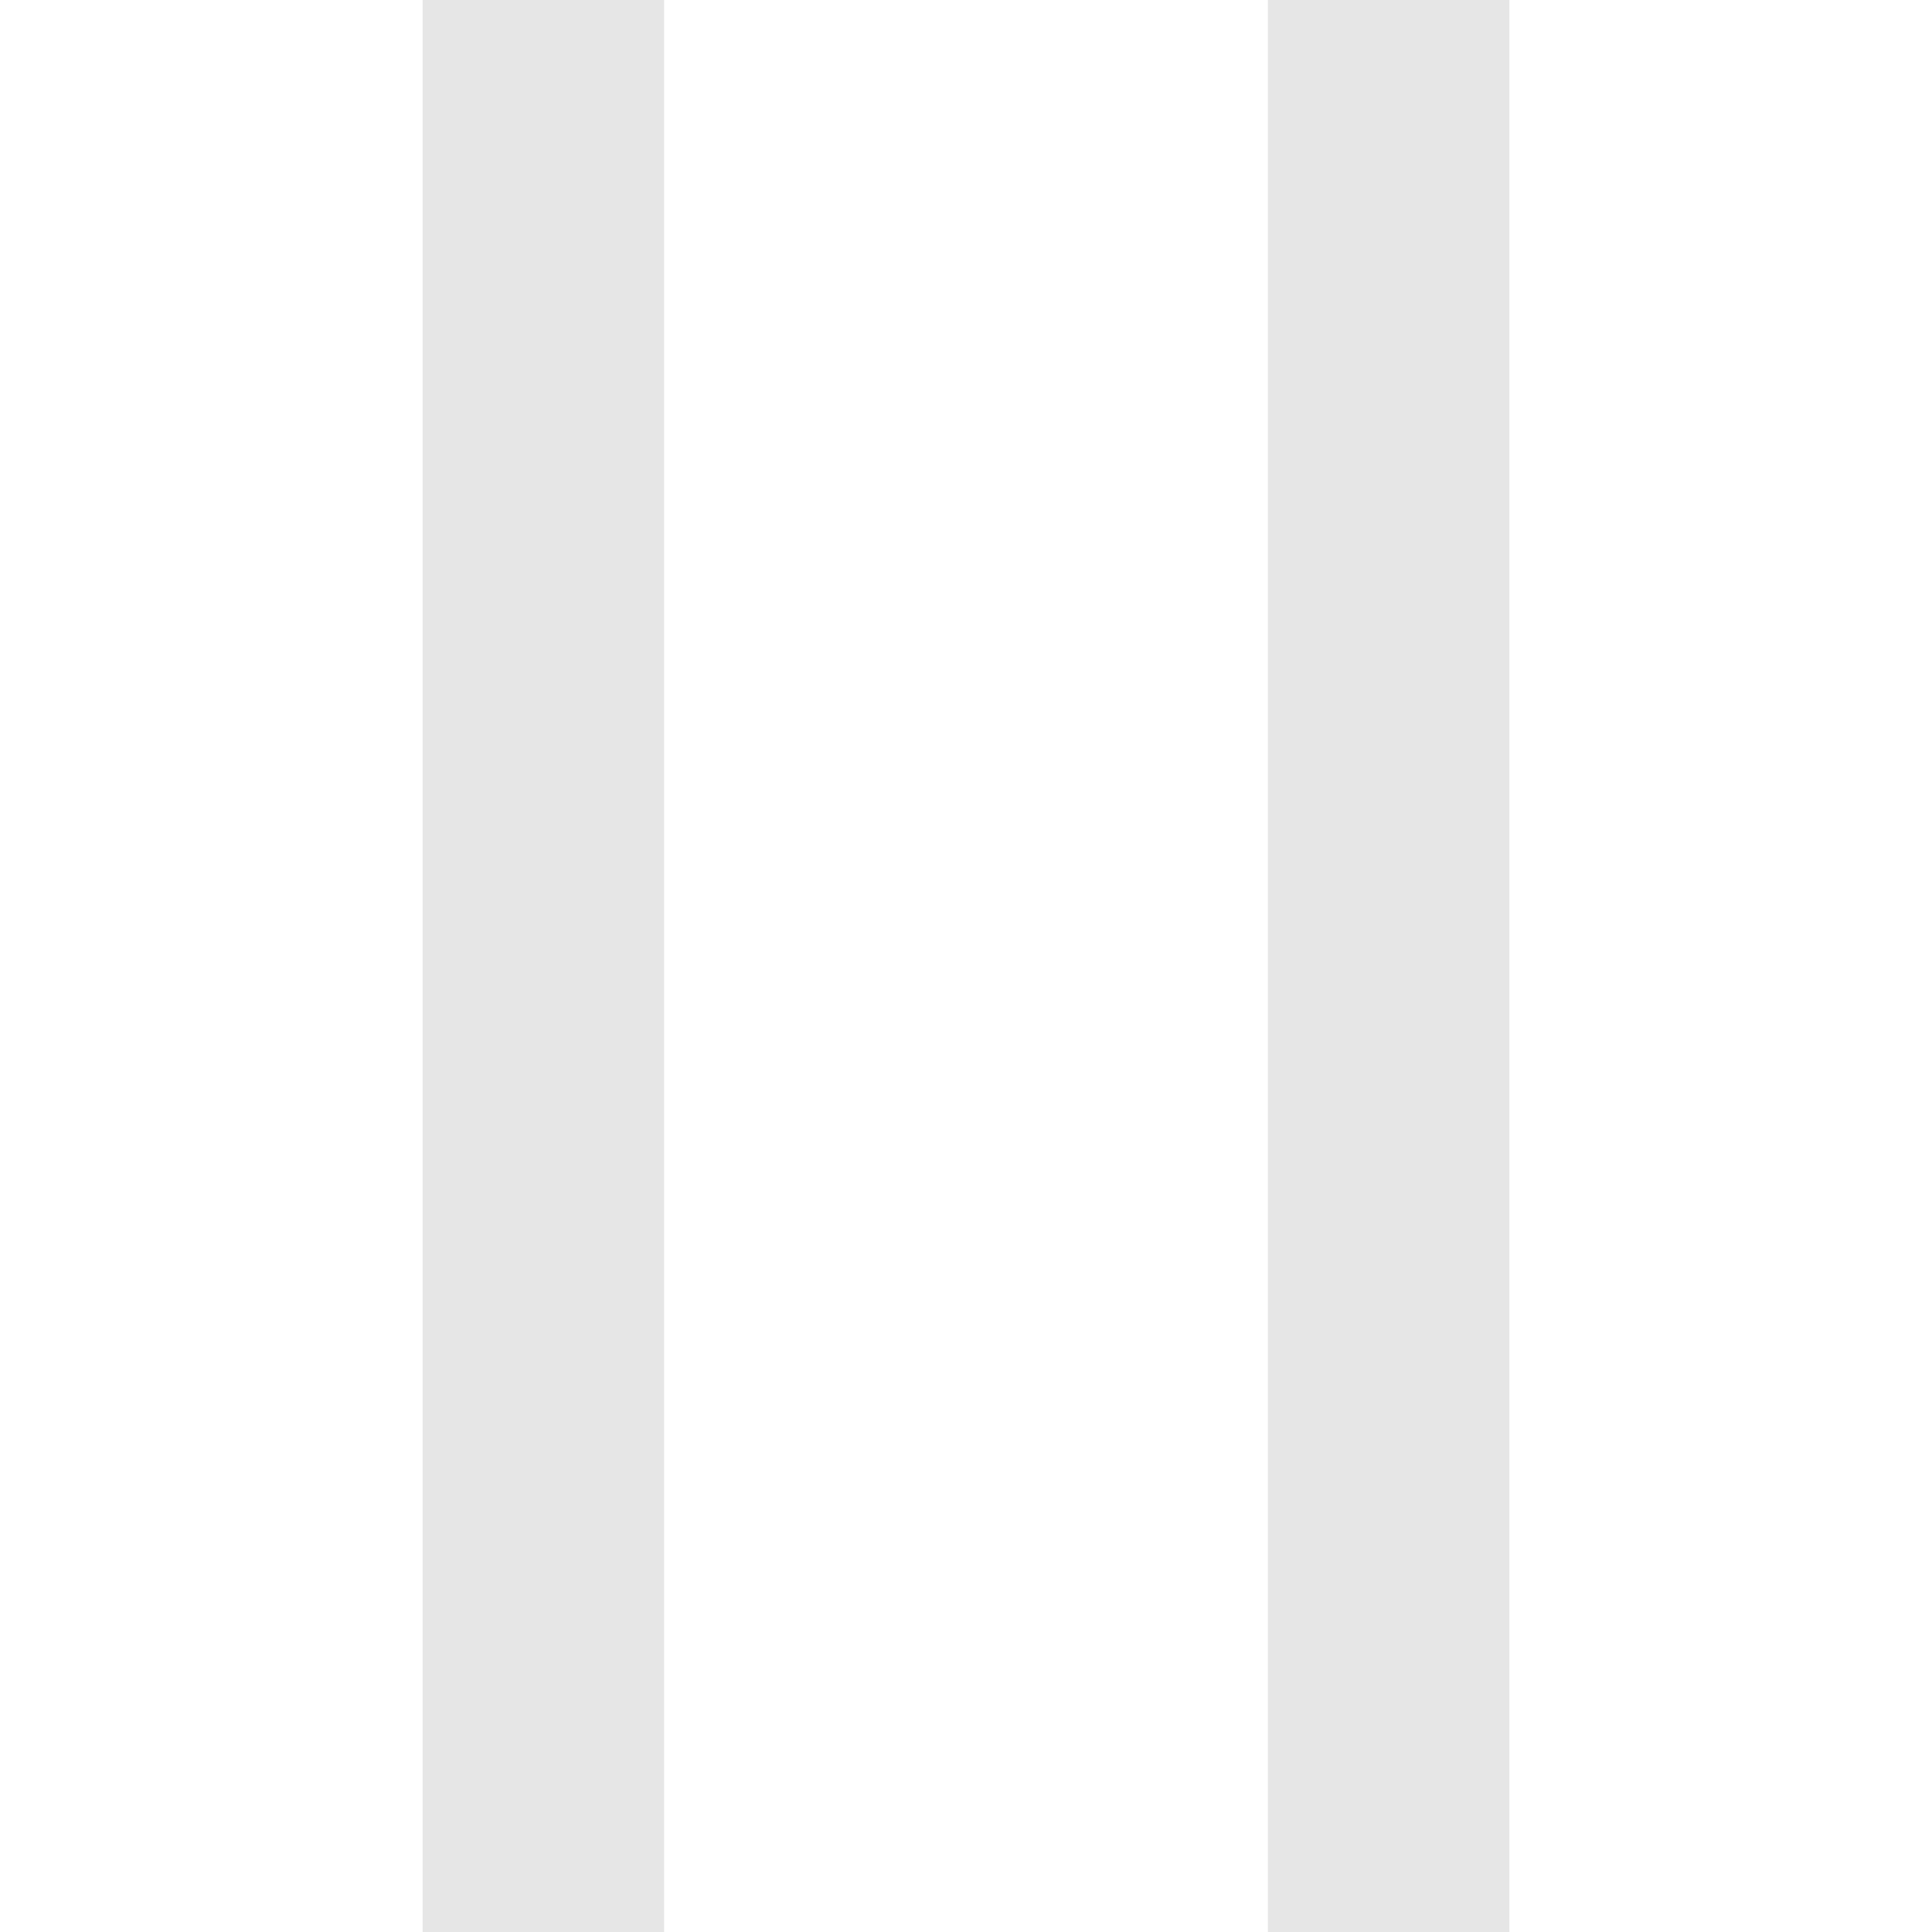
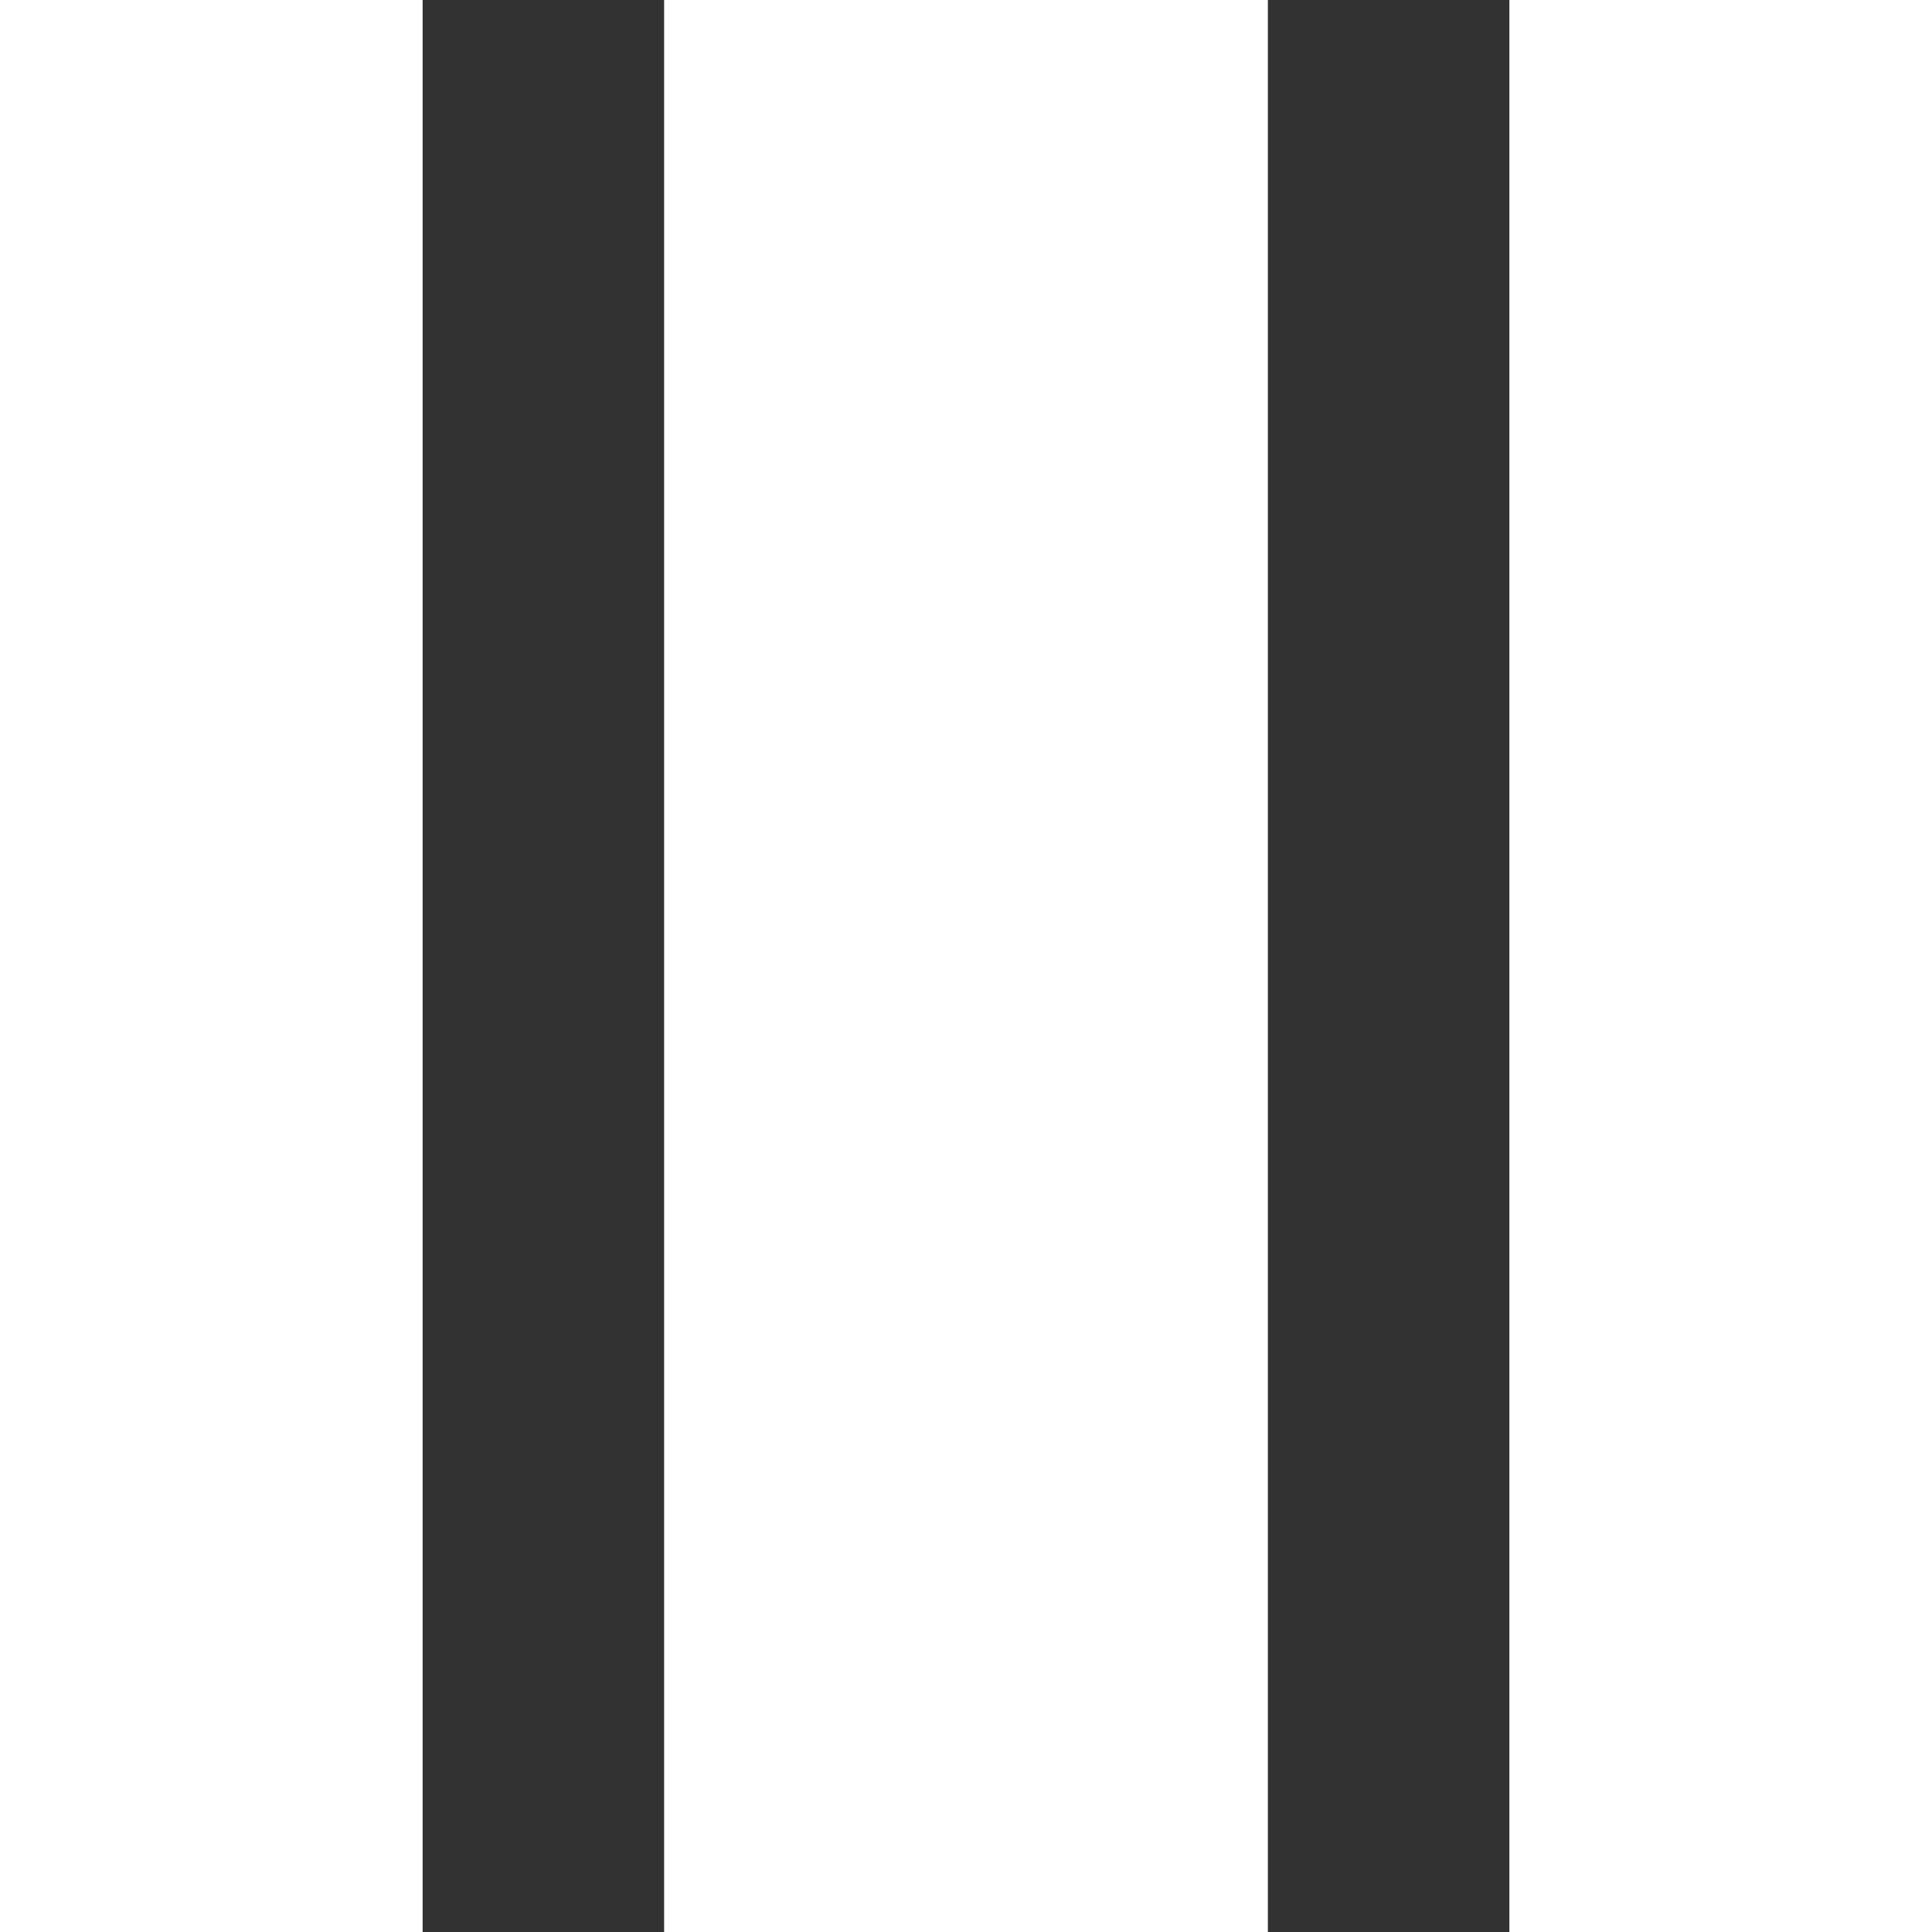
<svg xmlns="http://www.w3.org/2000/svg" version="1.1" id="Layer_1" x="0px" y="0px" viewBox="0 0 64 64" enable-background="new 0 0 64 64" xml:space="preserve">
  <g>
    <g>
      <g>
        <g>
-           <rect x="14" width="8" height="64" fill="#e6e6e6" />
+           <rect x="14" width="8" height="64" fill="rgba(50, 50, 50, 1)" />
        </g>
      </g>
    </g>
    <g>
      <g>
        <g>
-           <rect x="42" width="8" height="64" fill="#e6e6e6" />
+           <rect x="42" width="8" height="64" fill="rgba(50, 50, 50, 1)" />
        </g>
      </g>
    </g>
  </g>
</svg>
